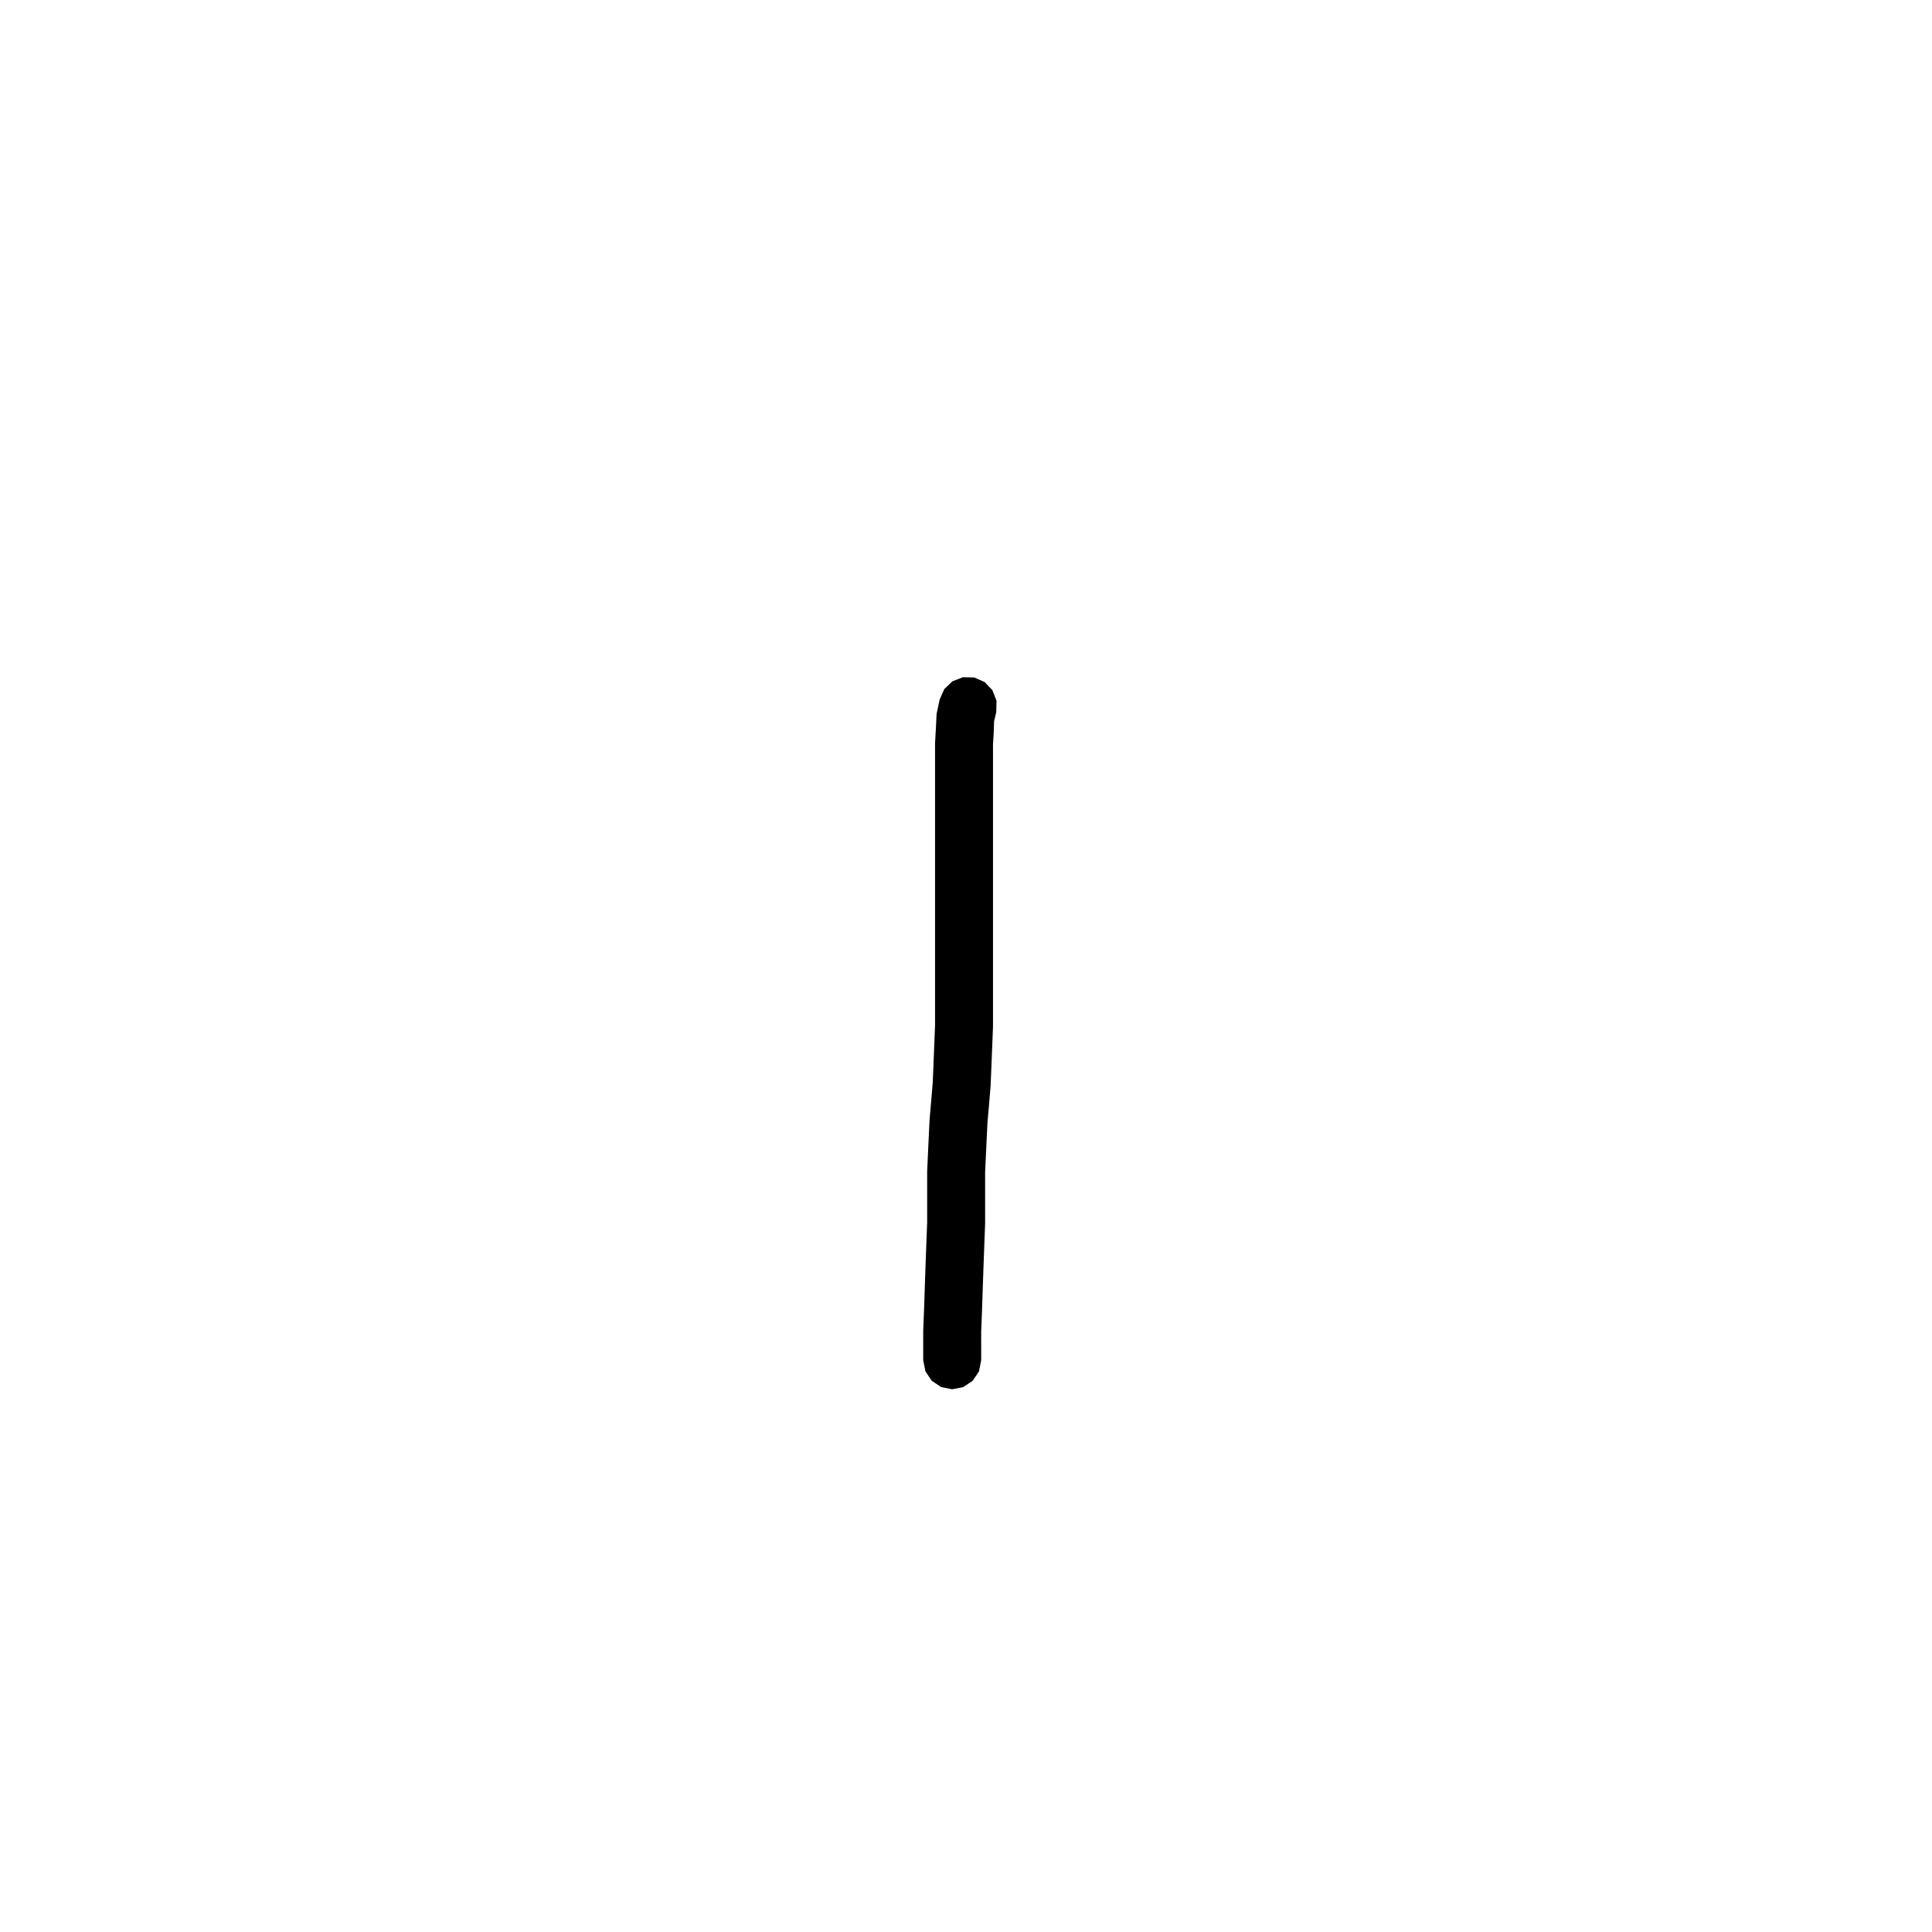
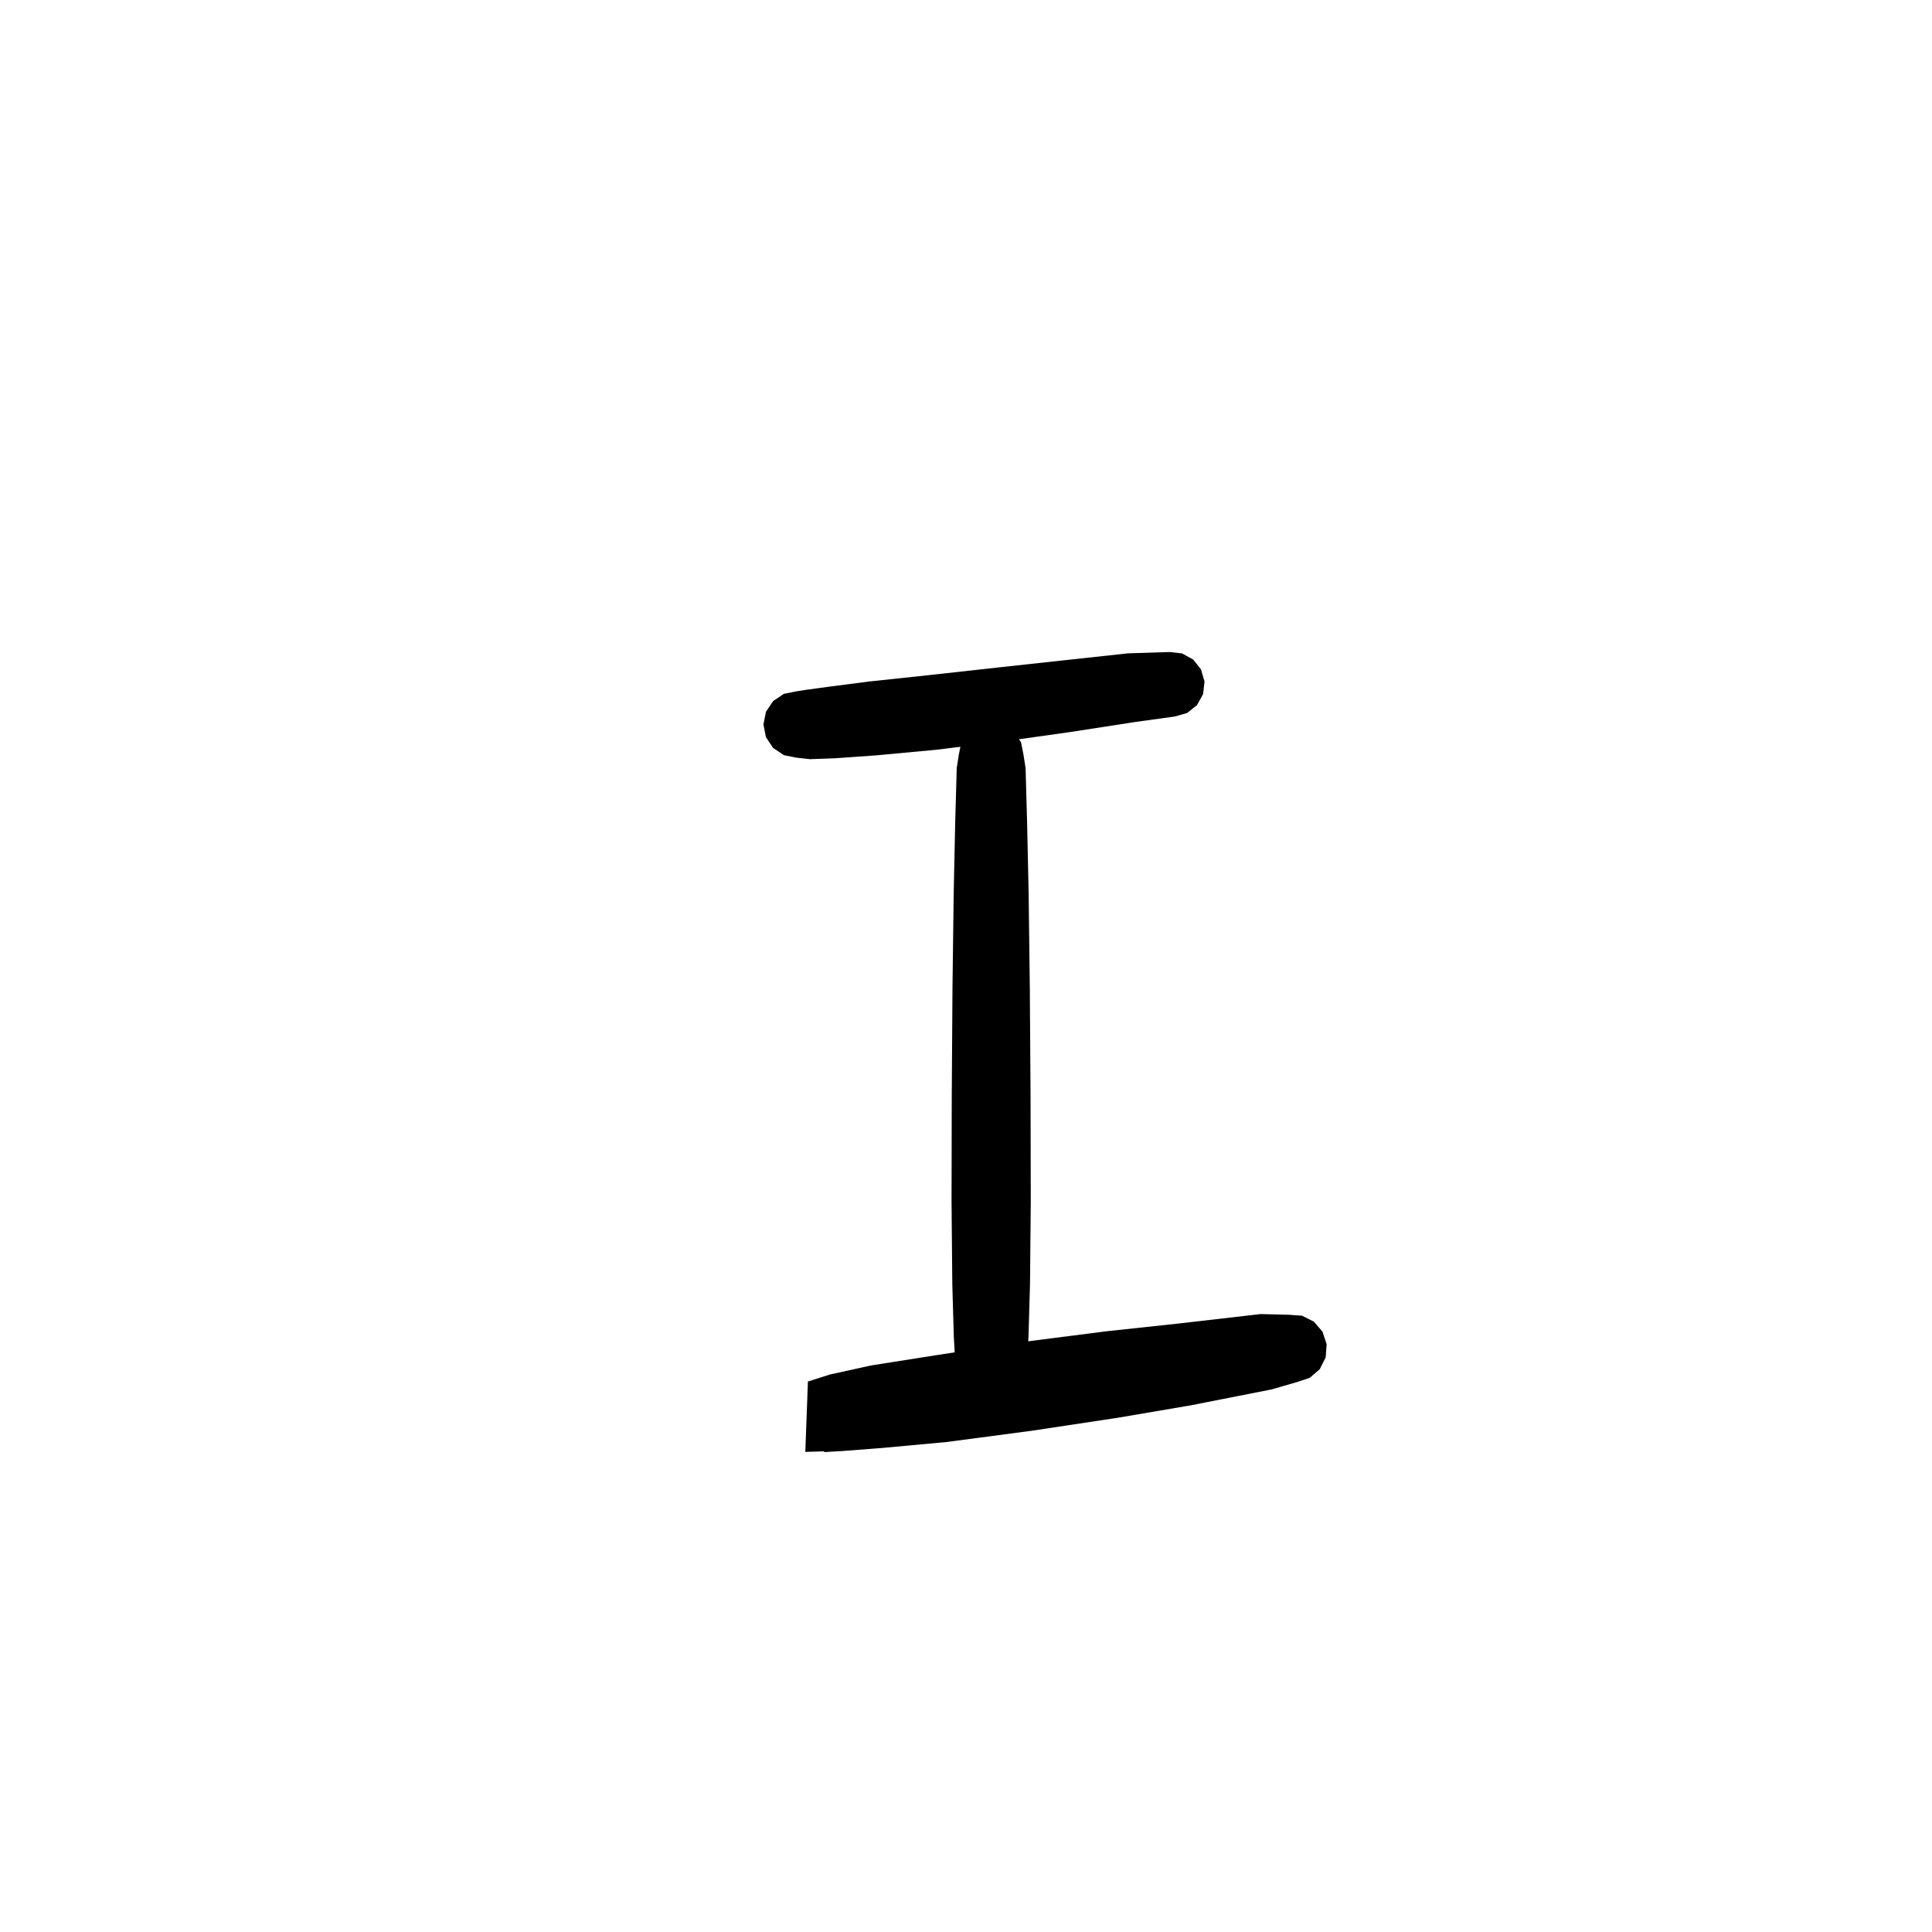
<svg xmlns="http://www.w3.org/2000/svg" viewBox="0 0 300 300" width="300" height="300">
-   <path d="M 145.913 108.616 L 145.435 110.853 L 145.322 113.161 L 145.196 115.341 L 145.194 117.673 L 145.194 120.122 L 145.194 122.939 L 145.194 125.755 L 145.194 128.694 L 145.194 131.633 L 145.194 134.571 L 145.194 137.388 L 145.194 140.204 L 145.194 142.898 L 145.194 145.714 L 145.194 148.408 L 145.194 150.98 L 145.194 153.673 L 145.194 156.49 L 145.195 159.212 L 145.075 162.187 L 144.953 165.245 L 144.835 168.087 L 144.598 170.925 L 144.347 173.816 L 144.219 176.48 L 144.097 179.056 L 143.971 181.855 L 143.969 184.531 L 143.969 187.102 L 143.97 189.827 L 143.85 192.932 L 143.727 196.248 L 143.605 199.807 L 143.483 203.469 L 143.358 206.604 L 143.357 209.796 L 143.357 211.224 L 143.7 212.947 L 144.675 214.406 L 146.135 215.382 L 147.857 215.724 L 149.579 215.382 L 151.039 214.406 L 152.015 212.947 L 152.357 211.224 L 152.357 209.796 L 152.356 206.783 L 152.477 203.796 L 152.599 200.112 L 152.722 196.569 L 152.844 193.272 L 152.968 190.01 L 152.969 187.102 L 152.969 184.531 L 152.968 182.064 L 153.087 179.474 L 153.209 176.908 L 153.326 174.429 L 153.565 171.688 L 153.818 168.648 L 153.945 165.612 L 154.068 162.547 L 154.193 159.4 L 154.194 156.49 L 154.194 153.673 L 154.194 150.98 L 154.194 148.408 L 154.194 145.714 L 154.194 142.898 L 154.194 140.204 L 154.194 137.388 L 154.194 134.571 L 154.194 131.633 L 154.194 128.694 L 154.194 125.755 L 154.194 122.939 L 154.194 120.122 L 154.194 117.673 L 154.192 115.598 L 154.311 113.615 L 154.361 112.004 L 154.699 110.568 L 154.738 108.813 L 154.103 107.176 L 152.889 105.907 L 151.282 105.199 L 149.527 105.16 L 147.89 105.795 L 146.621 107.009 Z" fill="black" fill-rule="nonzero" />
+   <path d="M 125.781 107.478 L 123.698 107.346 L 121.725 107.738 L 120.053 108.855 L 118.936 110.528 L 118.544 112.5 L 118.936 114.472 L 120.053 116.145 L 121.725 117.262 L 123.698 117.654 L 125.781 117.522 L 127.703 117.14 L 129.332 116.051 L 130.421 114.422 L 130.803 112.5 L 130.421 110.578 L 129.332 108.949 L 127.703 107.86 Z M 123.698 117.654 L 125.774 117.885 L 129.739 117.741 L 136.042 117.294 L 145.477 116.413 L 156.161 115.083 L 166.18 113.67 L 176.384 112.094 L 182.448 111.255 L 184.332 110.714 L 185.865 109.494 L 186.815 107.78 L 187.036 105.833 L 186.495 103.949 L 185.275 102.416 L 183.561 101.467 L 181.614 101.245 L 175.179 101.448 L 164.758 102.58 L 154.777 103.667 L 144.211 104.837 L 134.896 105.831 L 128.698 106.634 L 125.164 107.115 L 123.698 107.346 L 121.725 107.738 L 120.053 108.855 L 118.936 110.528 L 118.544 112.5 L 118.936 114.472 L 120.053 116.145 L 121.725 117.262 Z" fill="black" fill-rule="nonzero" />
+   <path d="M 148.884 117.188 L 148.56 119.271 L 148.321 127.812 L 148.088 138.75 L 147.901 153.438 L 147.789 170.312 L 147.755 186.562 L 147.873 199.375 L 148.107 207.5 L 148.41 213.021 L 148.828 215.124 L 150.02 216.908 L 151.803 218.099 L 153.906 218.518 L 156.01 218.099 L 157.793 216.908 L 158.985 215.124 L 159.403 213.021 L 159.706 207.5 L 159.939 199.375 L 160.057 186.562 L 160.023 170.312 L 159.911 153.438 L 159.725 138.75 L 159.491 127.812 L 159.252 119.271 L 158.928 117.188 L 158.546 115.266 L 157.457 113.636 L 155.828 112.548 L 153.906 112.165 L 151.984 112.548 L 150.355 113.636 L 149.267 115.266 Z M 159.403 213.021 L 158.928 212.5 L 158.546 210.578 L 157.457 208.949 L 155.828 207.86 L 153.906 207.478 L 151.984 207.86 L 150.355 208.949 L 149.267 210.578 L 148.884 212.5 L 148.41 213.021 L 148.828 215.124 L 150.02 216.908 L 151.803 218.099 L 153.906 218.518 L 156.01 218.099 L 157.793 216.908 L 158.985 215.124 Z" fill="black" fill-rule="nonzero" />
+   <path d="M 128.906 215.291 L 126.515 215.176 L 127.983 225.48 L 130.833 225.313 L 136.956 224.842 L 147.003 223.914 L 160.187 222.17 L 173.59 220.145 L 184.846 218.23 L 197.481 215.743 L 201.434 214.594 L 203.381 213.947 L 204.933 212.604 L 205.853 210.77 L 206.001 208.723 L 205.354 206.775 L 204.011 205.223 L 202.176 204.303 L 200.129 204.156 L 195.748 204.048 L 182.967 205.52 L 171.722 206.73 L 158.251 208.455 L 145.185 210.461 L 135.232 212.033 L 128.854 213.437 L 125.454 214.52 L 125.047 225.449 L 128.906 225.334 L 130.828 224.952 L 132.457 223.864 L 133.546 222.234 L 133.928 220.312 L 133.546 218.391 L 132.457 216.761 L 130.828 215.673 Z" fill="black" fill-rule="nonzero" />
</svg>
